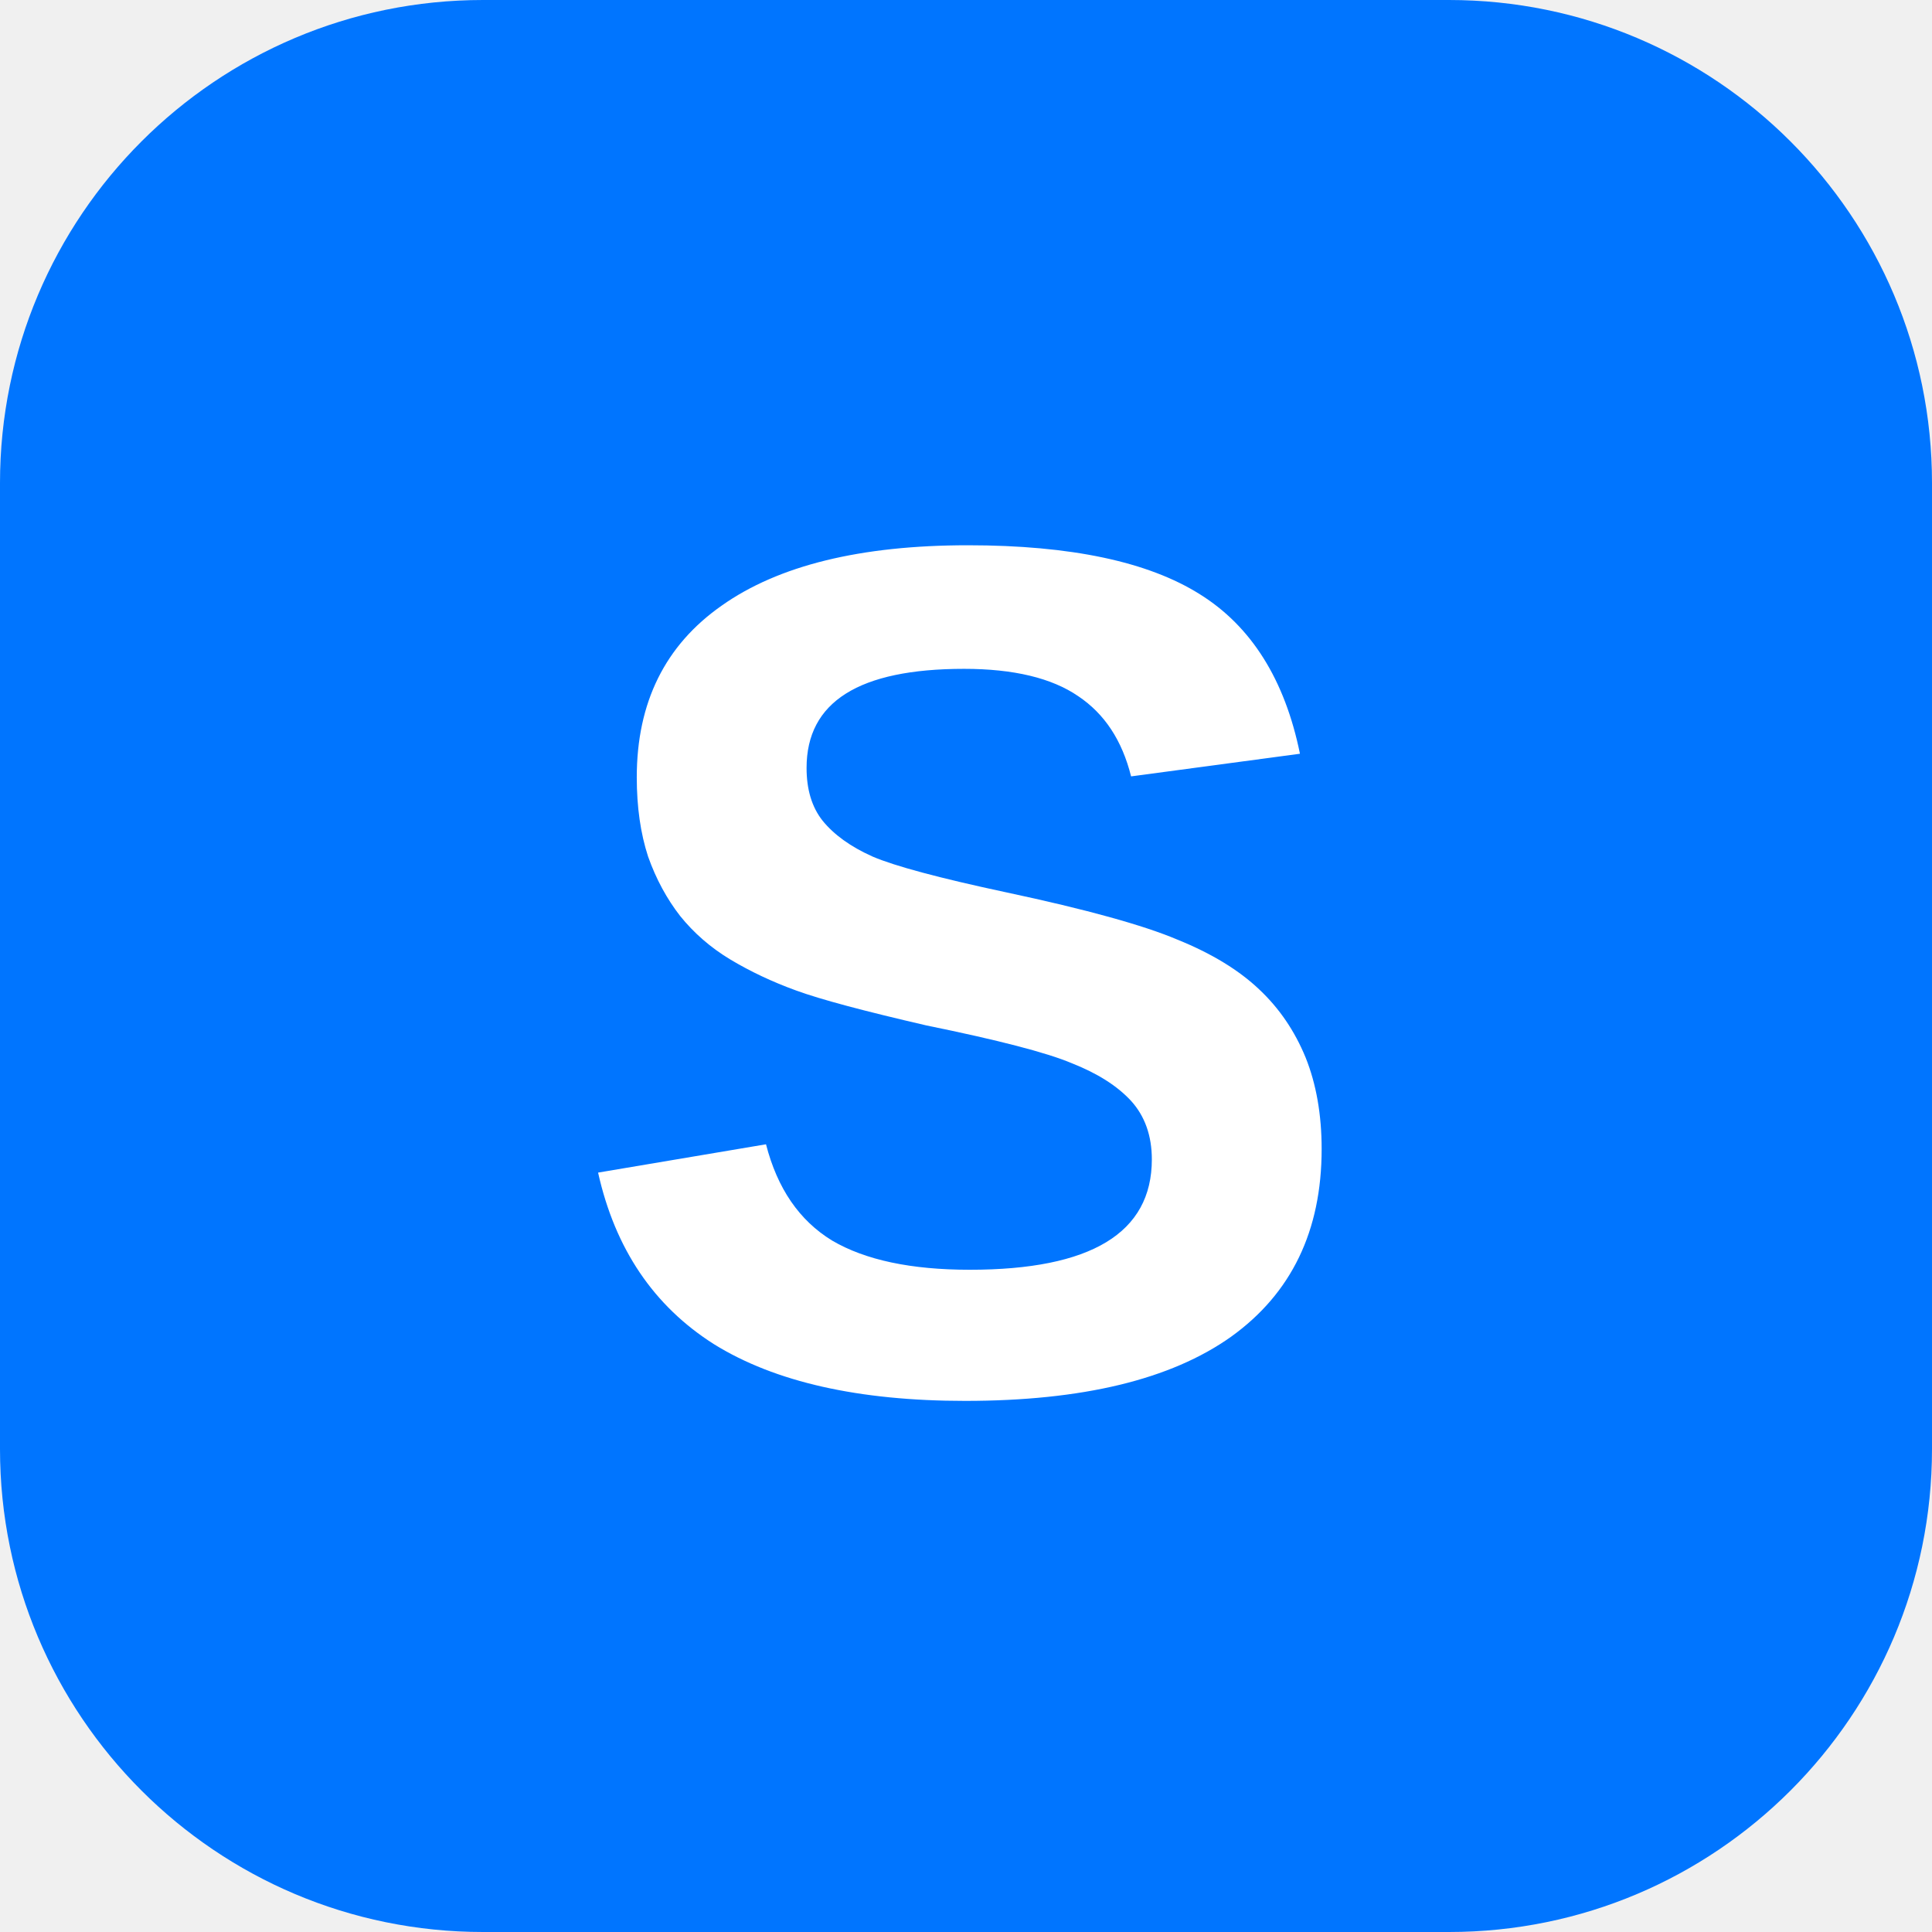
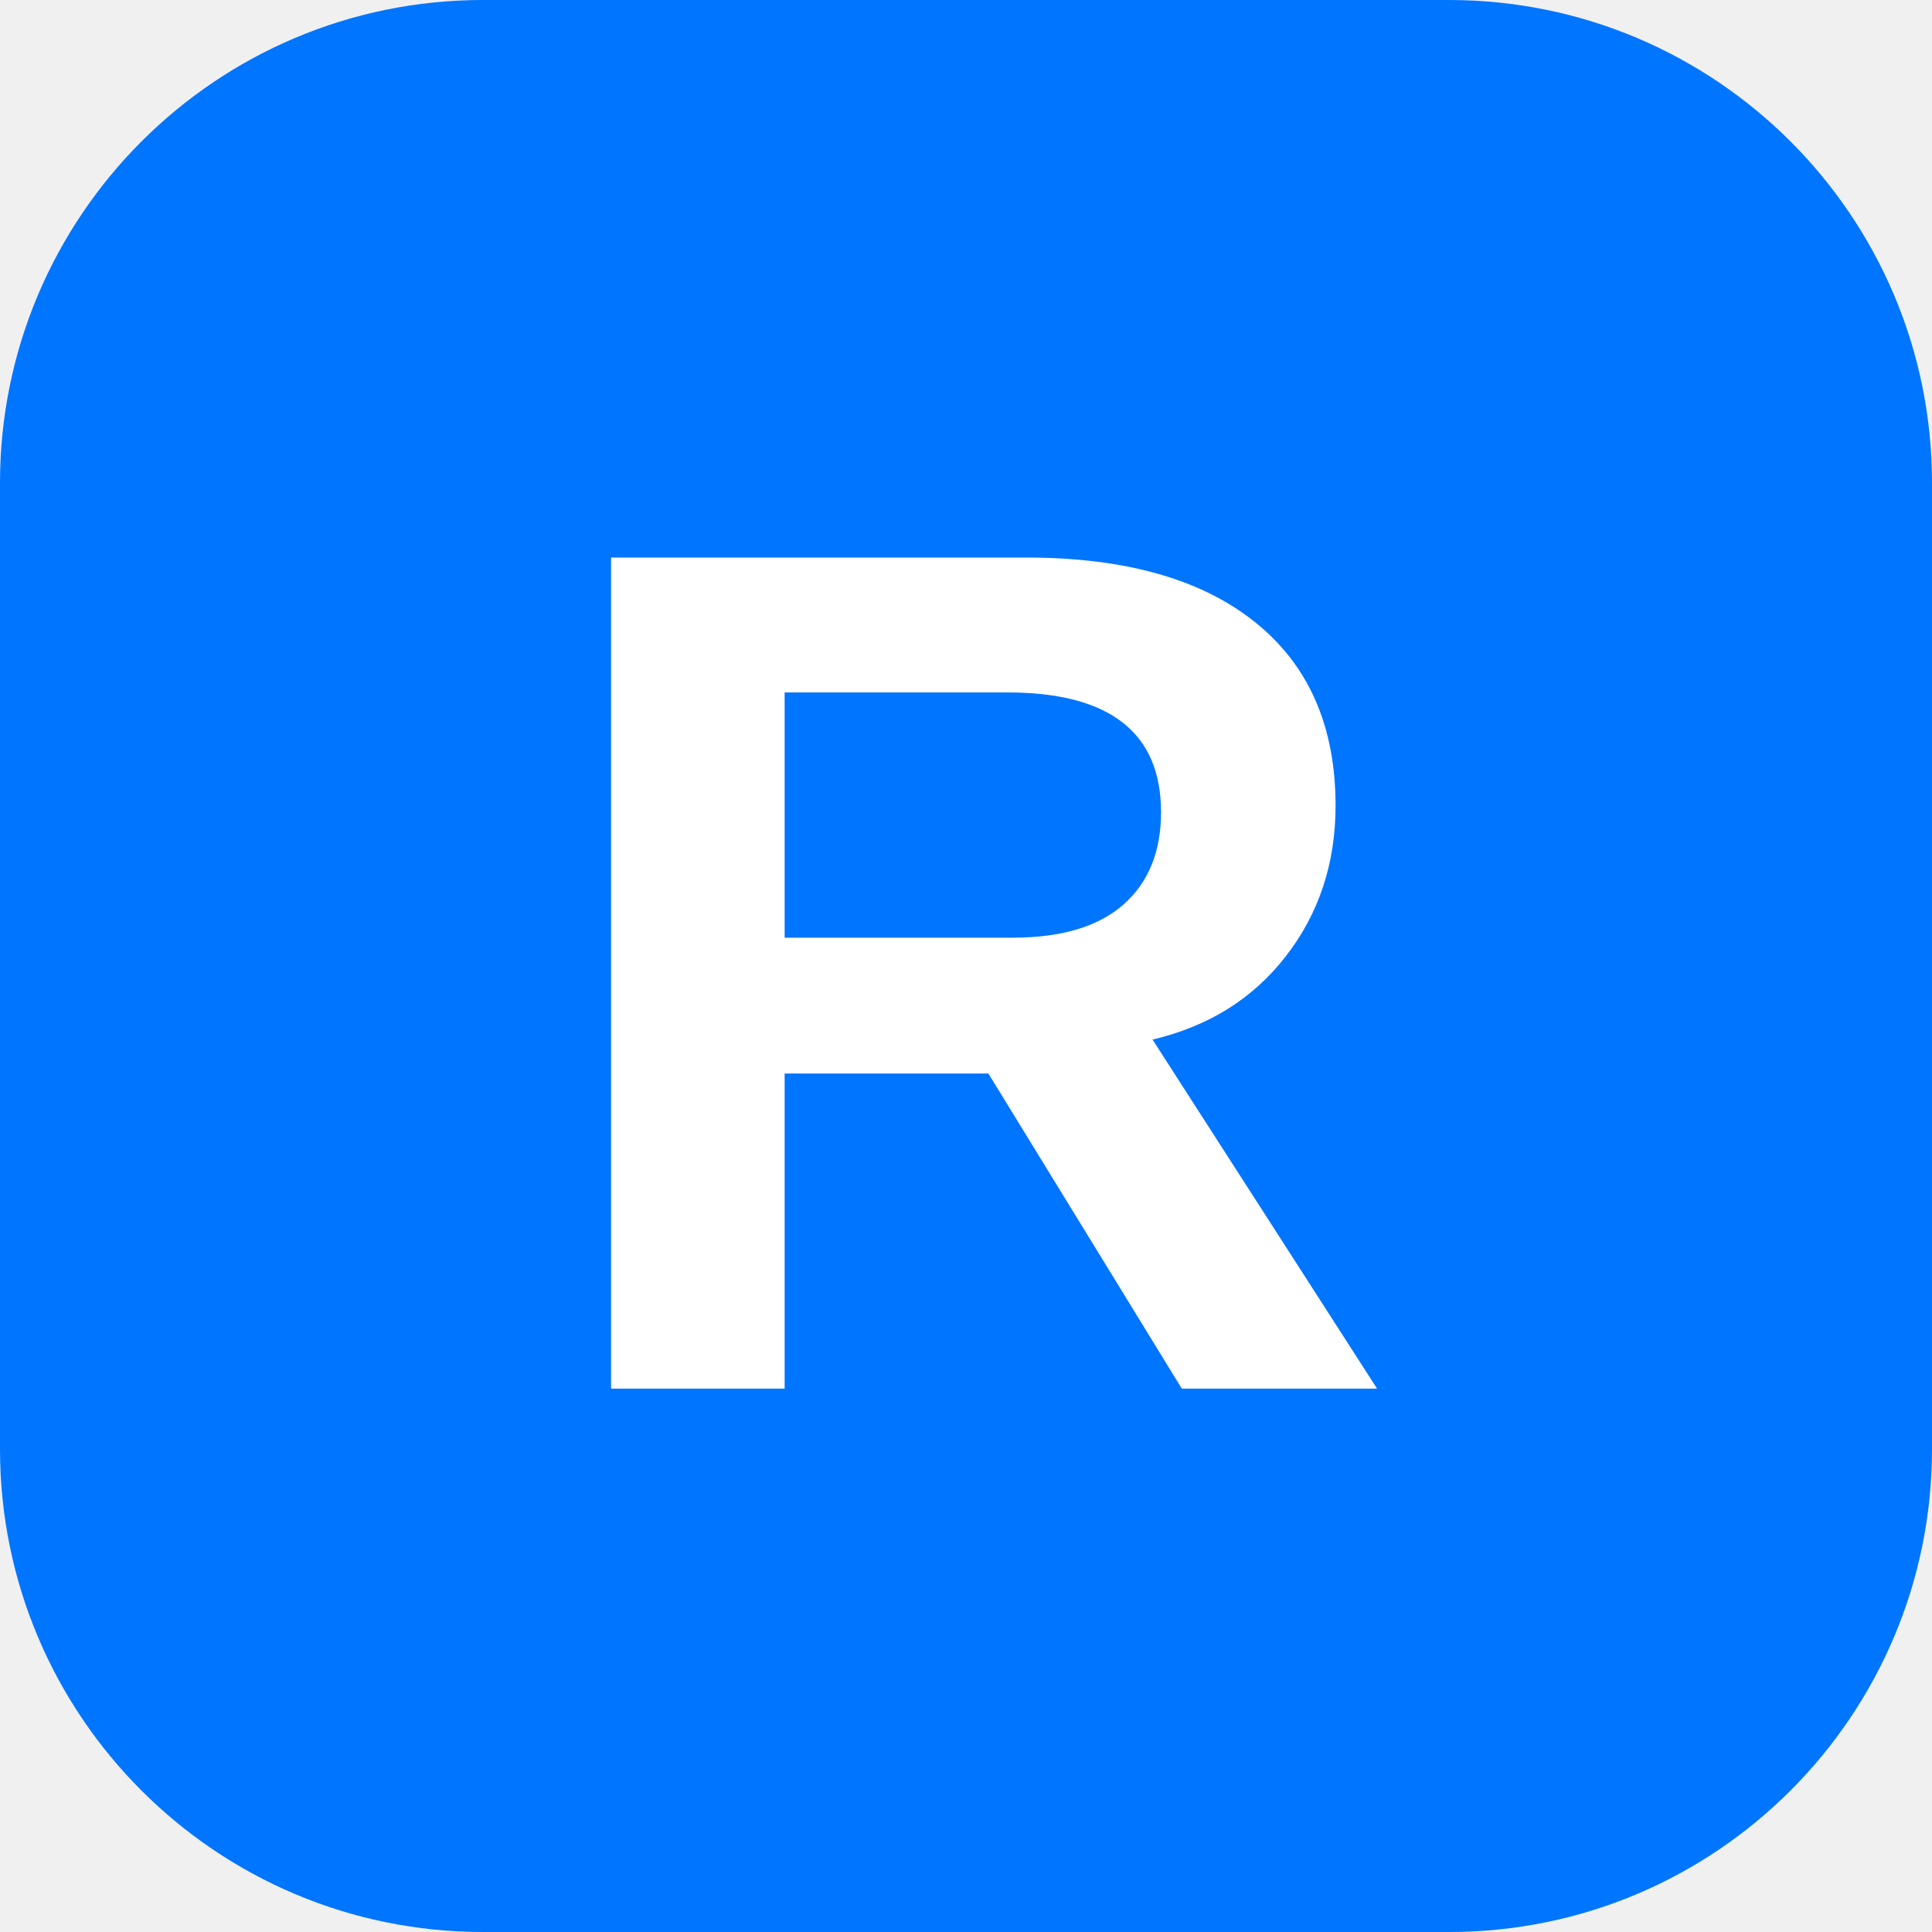
<svg xmlns="http://www.w3.org/2000/svg" viewBox="0 0 32 32">
  <rect width="32" height="32" rx="8" fill="#0075FF" />
-   <text x="16" y="23" font-family="Arial, sans-serif" font-size="20" font-weight="900" fill="white" text-anchor="middle">S</text>
+   <text x="16" y="23" font-family="Arial, sans-serif" font-size="20" font-weight="900" fill="white" text-anchor="middle">R</text>
</svg>
